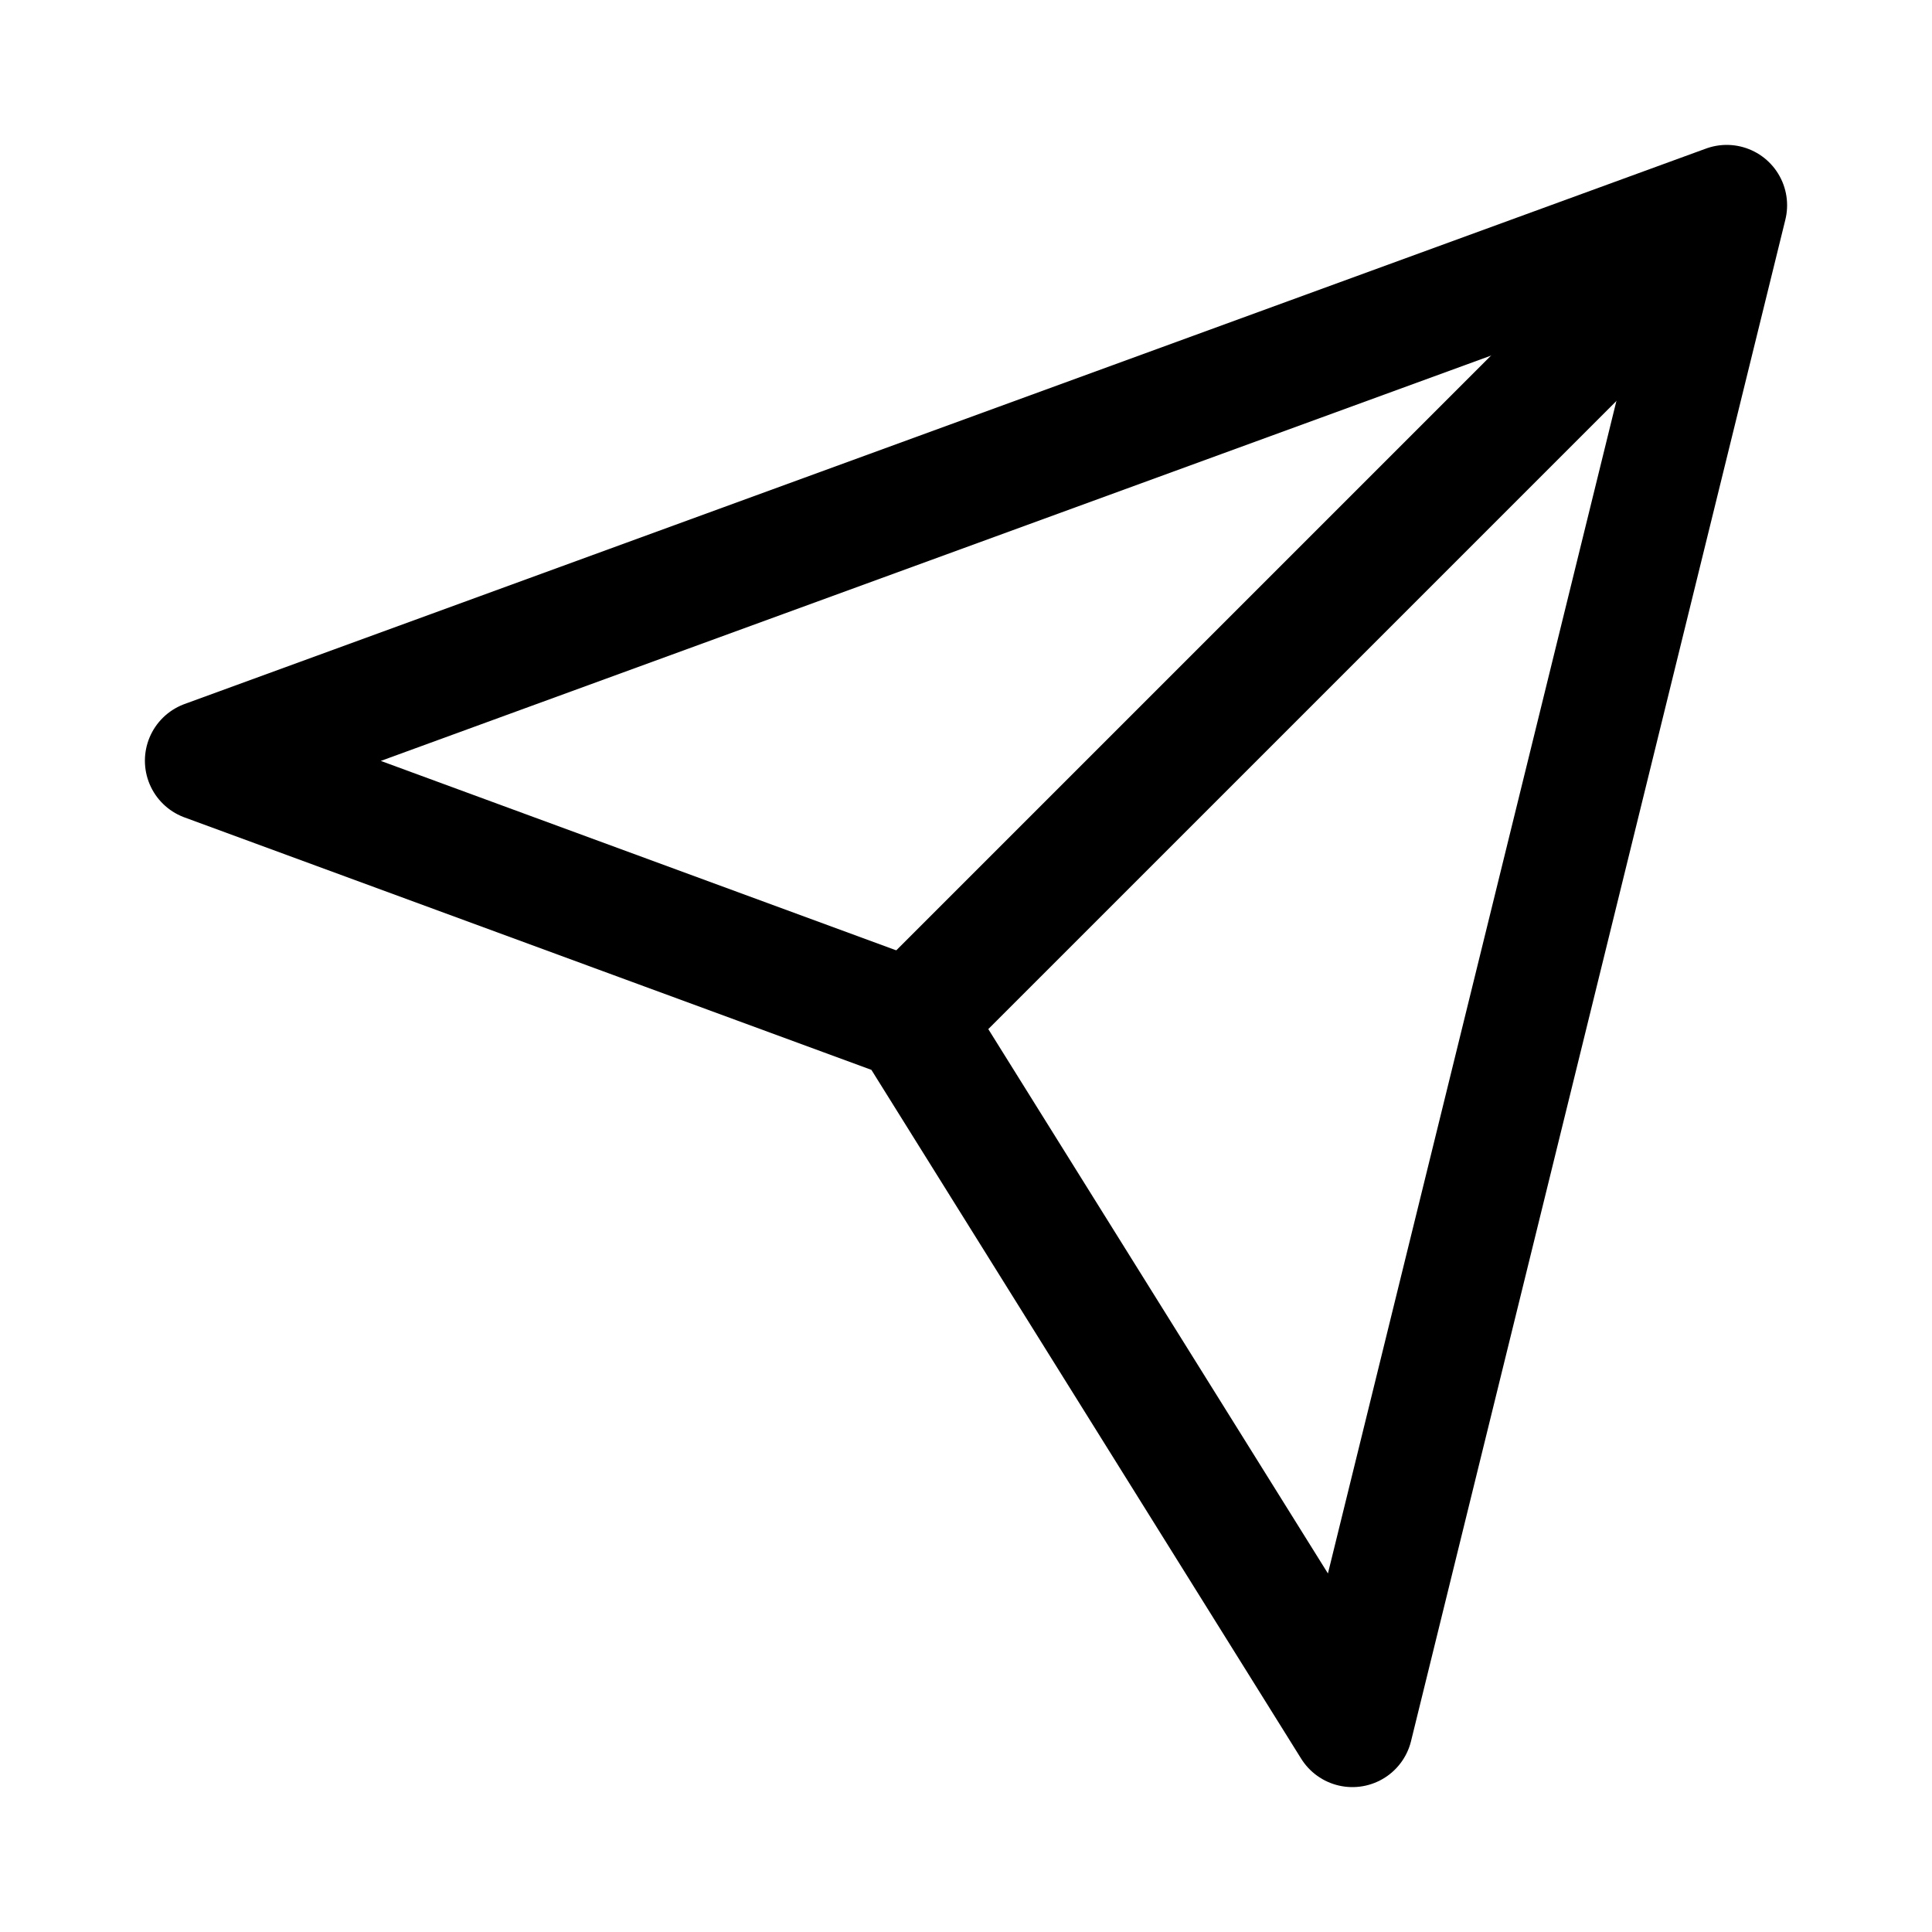
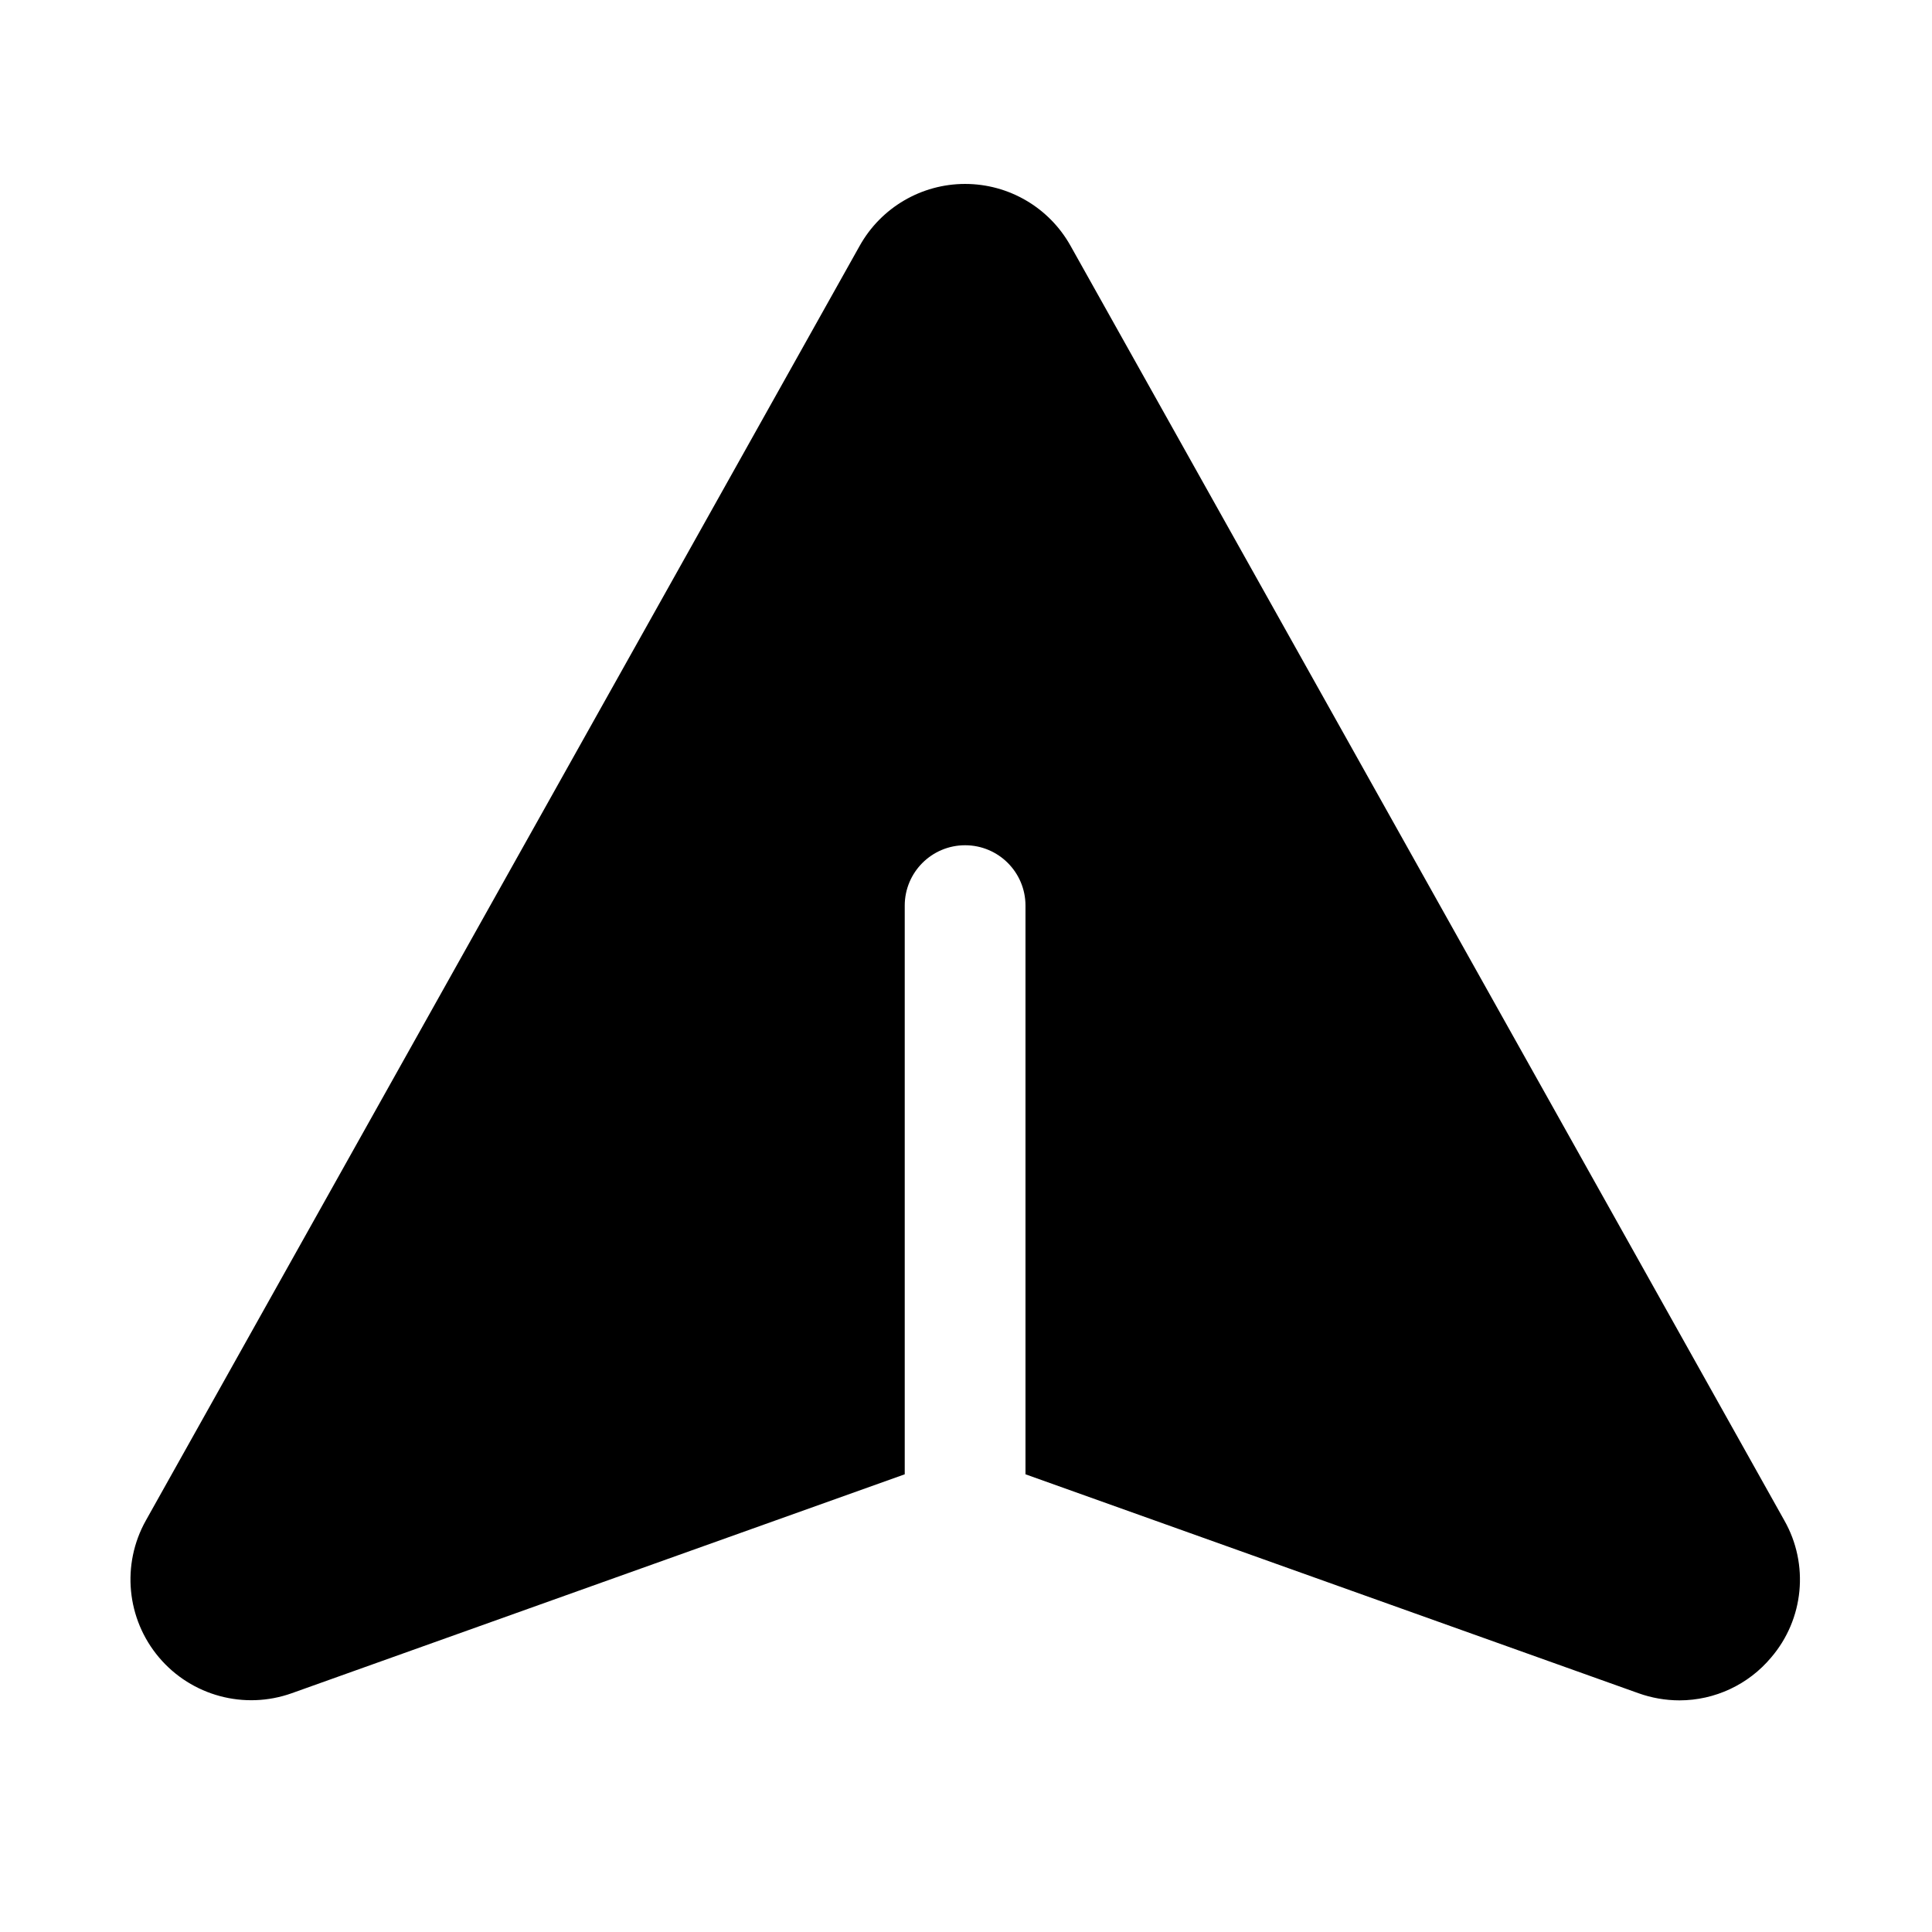
- <svg xmlns="http://www.w3.org/2000/svg" version="1.1" id="Icons" viewBox="0 0 32 32" xml:space="preserve">
-   <style type="text/css">
- 	.st0{fill:none;stroke:#000000;stroke-width:2;stroke-linecap:round;stroke-linejoin:round;stroke-miterlimit:10;}
- </style>
-   <polygon class="st0" points="28.6,3.4 3.4,12.6 15.1,16.9 22.4,28.6 " />
-   <line class="st0" x1="28" y1="4" x2="15.1" y2="16.9" />
+ <svg xmlns="http://www.w3.org/2000/svg" fill="#000000" width="800px" height="800px" viewBox="0 0 256 256" id="Flat">
+   <path d="M234.694,219.616a15.866,15.866,0,0,1-12.156,5.691,16.171,16.171,0,0,1-5.445-.951l-81.211-29.004V120a8,8,0,1,0-16,0v75.352L38.671,224.356a16,16,0,0,1-19.342-22.886l94.592-168.915a16.001,16.001,0,0,1,27.922,0l94.592,168.915A15.87,15.87,0,0,1,234.694,219.616Z" />
</svg>
